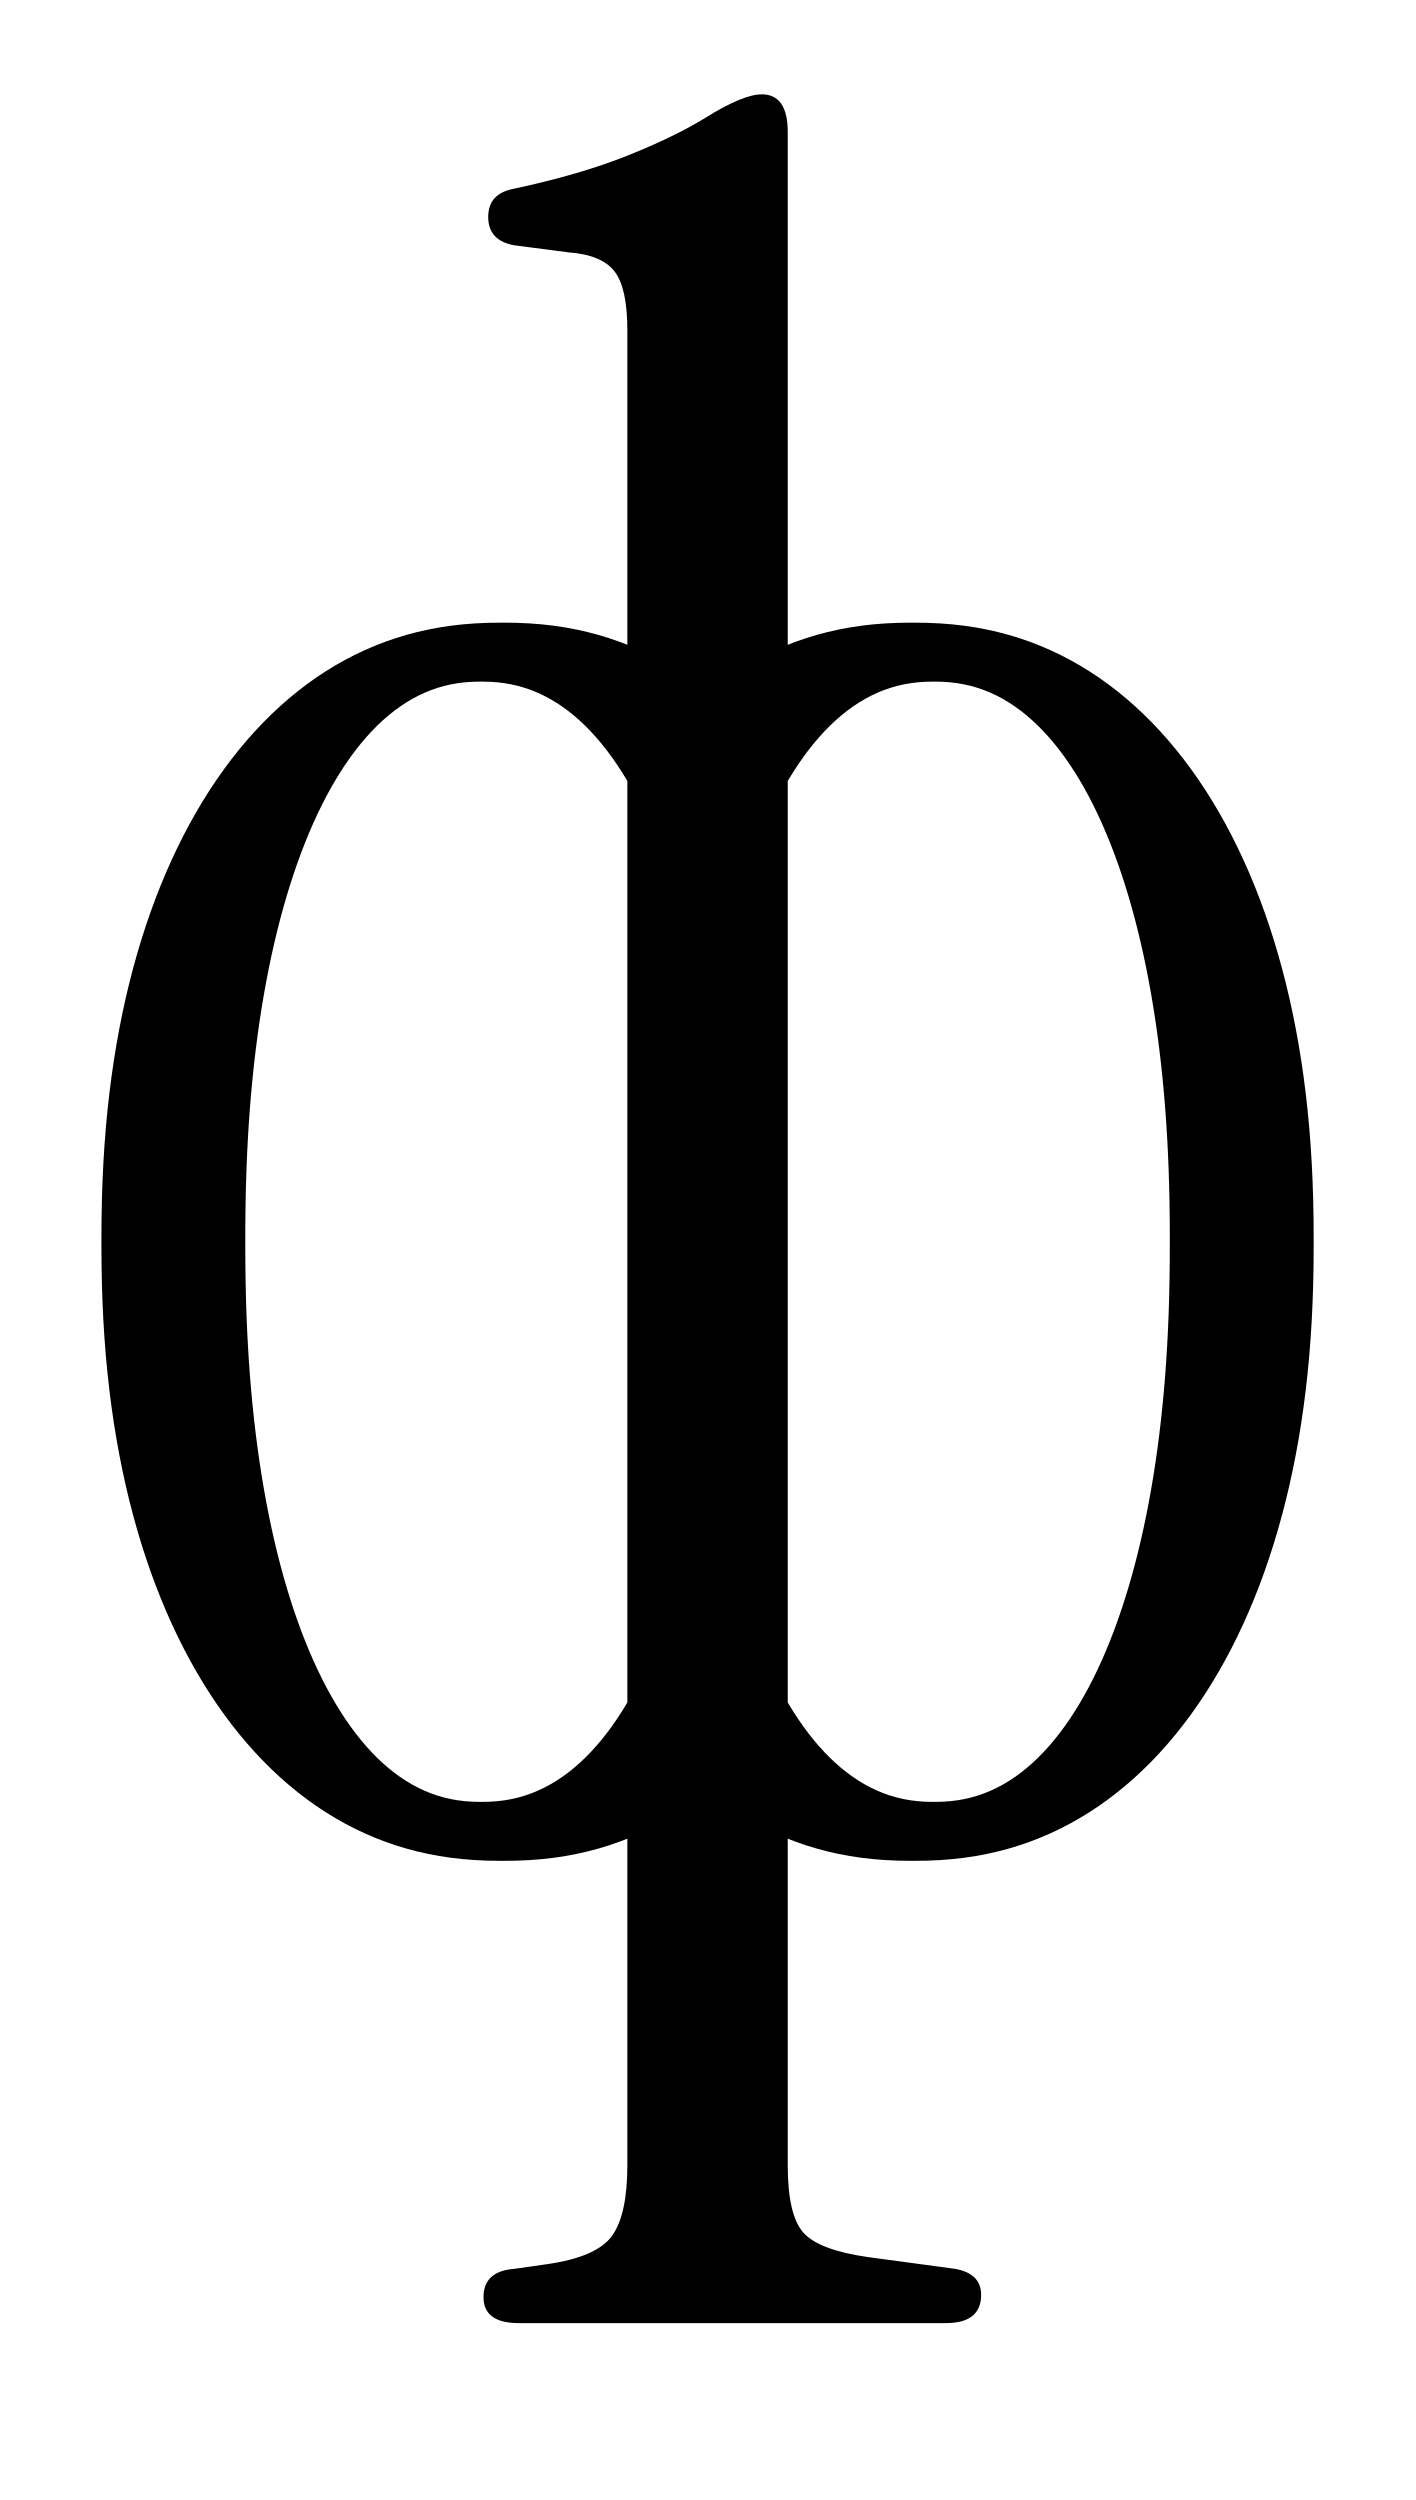
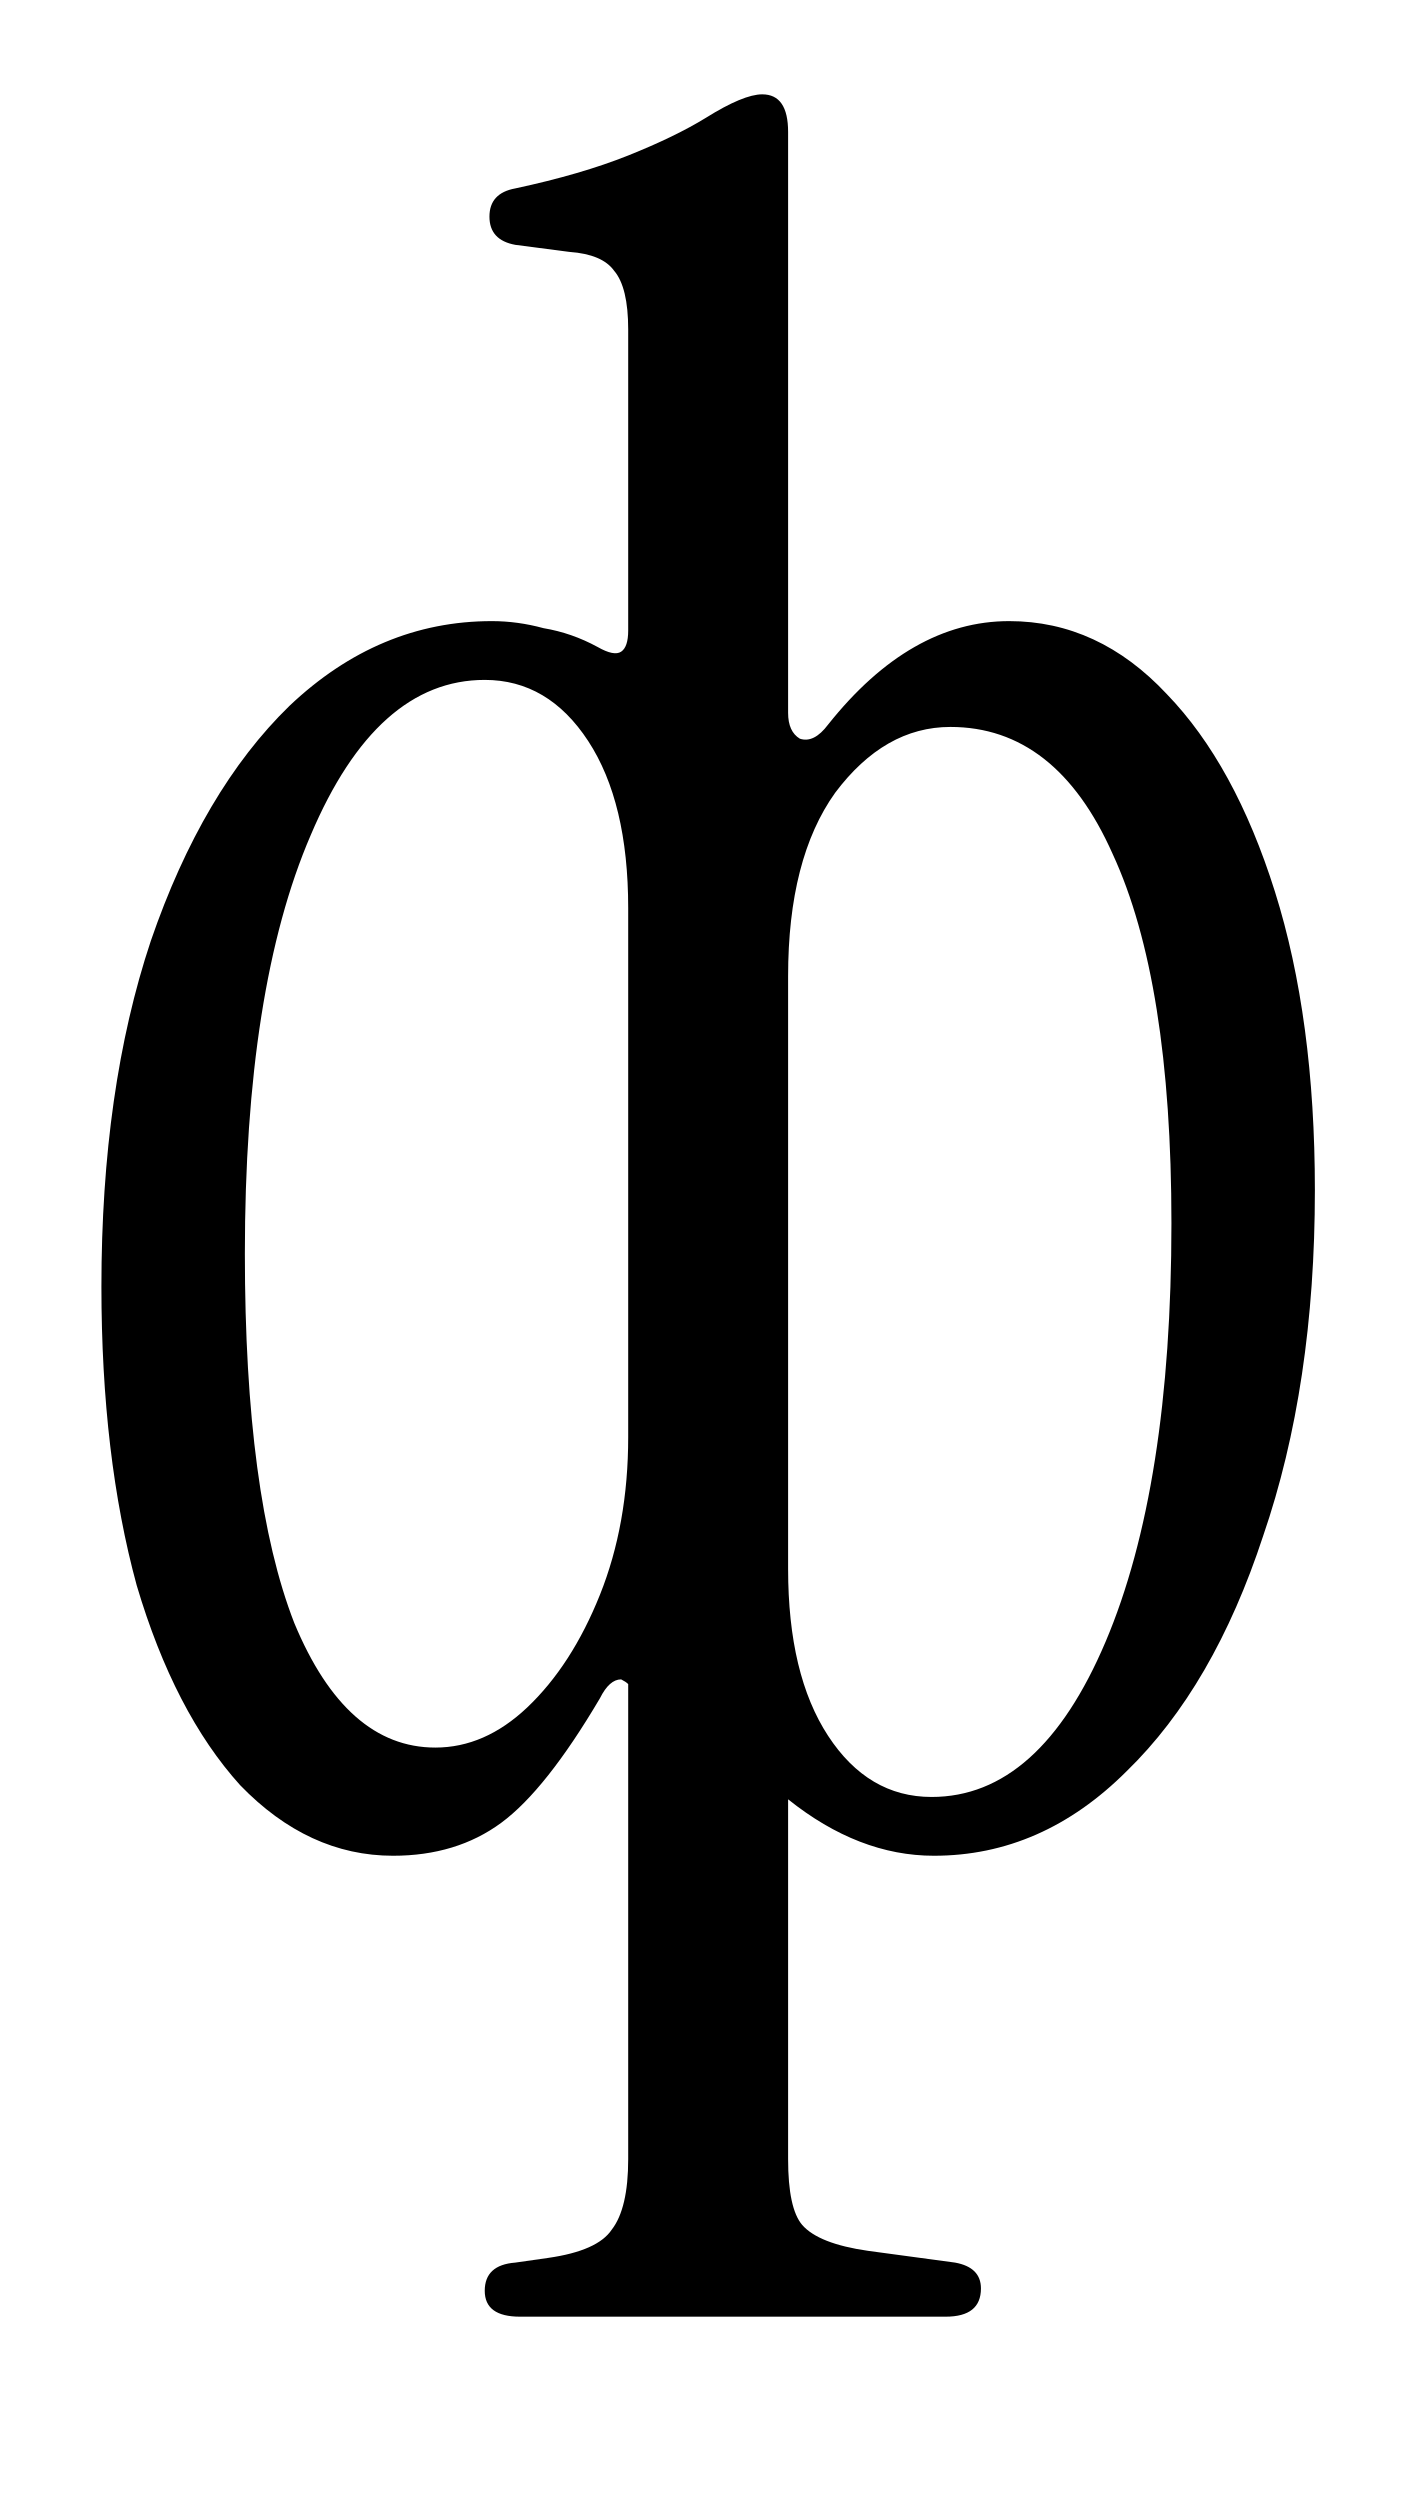
- <svg xmlns="http://www.w3.org/2000/svg" viewBox="-20 -780 600 1060">
-   <path transform="scale(1,-1)" d="M200.0 -205.0H381.0Q396.0 -205.0 396.0 -193.0Q396.0 -184.0 385.0 -182.0L348.0 -177.0Q327.0 -174.0 320.5 -166.5Q314.0 -159.0 314.0 -138.0V0.405L317.248 -0.856L321.703 -2.398L326.23 -3.78L330.834 -5.001L335.521 -6.06L340.298 -6.958L345.181 -7.692L350.19 -8.264L355.366 -8.673L360.803 -8.918L367.0 -9.0L373.197 -8.918L378.634 -8.673L383.81 -8.264L388.819 -7.692L393.702 -6.958L398.479 -6.06L403.166 -5.001L407.77 -3.78L412.297 -2.398L416.752 -0.856L421.136 0.846L425.452 2.706L429.699 4.724L433.88 6.899L437.992 9.23L442.038 11.715L446.015 14.353L449.923 17.144L453.761 20.085L457.529 23.176L461.224 26.415L464.847 29.8L468.396 33.329L471.869 37.002L475.266 40.816L478.585 44.769L481.825 48.861L484.984 53.088L488.061 57.45L491.056 61.943L493.966 66.567L496.791 71.319L499.528 76.197L502.178 81.2L504.738 86.325L507.208 91.57L509.587 96.933L511.873 102.413L514.065 108.007L516.162 113.713L518.164 119.531L520.069 125.458L521.876 131.492L523.585 137.633L525.194 143.879L526.703 150.23L528.112 156.685L529.419 163.244L530.624 169.908L531.726 176.677L532.724 183.556L533.619 190.547L534.41 197.656L535.096 204.892L535.677 212.27L536.153 219.808L536.523 227.543L536.788 235.536L536.947 243.931L537.0 253.5L536.947 263.069L536.788 271.464L536.523 279.457L536.153 287.192L535.677 294.73L535.096 302.108L534.41 309.344L533.619 316.453L532.724 323.444L531.726 330.323L530.624 337.092L529.419 343.756L528.112 350.315L526.703 356.77L525.194 363.121L523.585 369.367L521.876 375.508L520.069 381.542L518.164 387.469L516.162 393.287L514.065 398.993L511.873 404.587L509.587 410.067L507.208 415.43L504.738 420.675L502.178 425.8L499.528 430.803L496.791 435.681L493.966 440.433L491.056 445.057L488.061 449.55L484.984 453.912L481.825 458.139L478.585 462.231L475.266 466.184L471.869 469.998L468.396 473.671L464.847 477.201L461.224 480.585L457.529 483.824L453.761 486.915L449.923 489.856L446.015 492.647L442.038 495.285L437.992 497.77L433.88 500.101L429.699 502.276L425.452 504.294L421.136 506.154L416.752 507.856L412.297 509.398L407.77 510.78L403.166 512.001L398.479 513.06L393.702 513.958L388.819 514.692L383.81 515.264L378.634 515.673L373.197 515.918L367.0 516.0L360.803 515.918L355.366 515.673L350.19 515.264L345.181 514.692L340.298 513.958L335.521 513.06L330.834 512.001L326.23 510.78L321.703 509.398L317.248 507.856L314.0 506.595V724.0Q314.0 740.0 303.0 740.0Q295.0 740.0 279.0 730.0Q266.0 722.0 246.0 714.0Q226.0 706.0 198.0 700.0Q187.0 698.0 187.0 688.0Q187.0 678.0 198.0 676.0L221.0 673.0Q235.0 672.0 240.5 665.0Q246.0 658.0 246.0 640.0V506.595L242.752 507.856L238.297 509.398L233.77 510.78L229.166 512.001L224.479 513.06L219.702 513.958L214.819 514.692L209.81 515.264L204.634 515.673L199.197 515.918L193.0 516.0L186.803 515.918L181.366 515.673L176.19 515.264L171.181 514.692L166.298 513.958L161.521 513.06L156.834 512.001L152.23 510.78L147.703 509.398L143.248 507.856L138.864 506.154L134.548 504.294L130.301 502.276L126.12 500.101L122.008 497.77L117.962 495.285L113.985 492.647L110.077 489.856L106.239 486.915L102.472 483.824L98.776 480.585L95.153 477.201L91.604 473.671L88.131 469.998L84.734 466.184L81.415 462.231L78.175 458.139L75.016 453.912L71.939 449.55L68.944 445.057L66.034 440.433L63.209 435.681L60.472 430.803L57.822 425.8L55.262 420.675L52.792 415.43L50.413 410.067L48.127 404.587L45.935 398.993L43.838 393.287L41.836 387.469L39.931 381.542L38.124 375.508L36.415 369.367L34.806 363.121L33.297 356.77L31.888 350.315L30.581 343.756L29.376 337.092L28.274 330.323L27.276 323.444L26.381 316.453L25.59 309.344L24.904 302.108L24.323 294.73L23.847 287.192L23.476 279.457L23.212 271.464L23.053 263.069L23.0 253.5L23.053 243.931L23.212 235.536L23.476 227.543L23.847 219.808L24.323 212.27L24.904 204.892L25.59 197.656L26.381 190.547L27.276 183.556L28.274 176.677L29.376 169.908L30.581 163.244L31.888 156.685L33.297 150.23L34.806 143.879L36.415 137.633L38.124 131.492L39.931 125.458L41.836 119.531L43.838 113.713L45.935 108.007L48.127 102.413L50.413 96.933L52.792 91.57L55.262 86.325L57.822 81.2L60.472 76.197L63.209 71.319L66.034 66.567L68.944 61.943L71.939 57.45L75.016 53.088L78.175 48.861L81.415 44.769L84.734 40.816L88.131 37.002L91.604 33.329L95.153 29.8L98.776 26.415L102.472 23.176L106.239 20.085L110.077 17.144L113.985 14.353L117.962 11.715L122.008 9.23L126.12 6.899L130.301 4.724L134.548 2.706L138.864 0.846L143.248 -0.856L147.703 -2.398L152.23 -3.78L156.834 -5.001L161.521 -6.06L166.298 -6.958L171.181 -7.692L176.19 -8.264L181.366 -8.673L186.803 -8.918L193.0 -9.0L199.197 -8.918L204.634 -8.673L209.81 -8.264L214.819 -7.692L219.702 -6.958L224.479 -6.06L229.166 -5.001L233.77 -3.78L238.297 -2.398L242.752 -0.856L246.0 0.405V-138.0Q246.0 -159.0 239.5 -168.0Q233.0 -177.0 212.0 -180.0L198.0 -182.0Q185.0 -183.0 185.0 -194.0Q185.0 -205.0 200.0 -205.0ZM246.0 58.16 245.688 57.621 243.645 54.298 241.557 51.104 239.426 48.042 237.252 45.112 235.036 42.315 232.778 39.654 230.479 37.129 228.14 34.742 225.76 32.494 223.341 30.385 220.882 28.417 218.383 26.591 215.845 24.908 213.266 23.368 210.645 21.973 207.982 20.723 205.274 19.618 202.517 18.66 199.707 17.848 196.835 17.183 193.889 16.666 190.843 16.296 187.645 16.074 184.0 16.0 180.355 16.074 177.157 16.296 174.111 16.666 171.165 17.183 168.293 17.848 165.483 18.66 162.726 19.618 160.018 20.723 157.355 21.973 154.734 23.368 152.155 24.908 149.617 26.591 147.118 28.417 144.659 30.385 142.24 32.494 139.86 34.742 137.521 37.129 135.222 39.654 132.964 42.315 130.748 45.112 128.574 48.042 126.443 51.104 124.355 54.298 122.312 57.621 120.314 61.071 118.362 64.648 116.456 68.35 114.598 72.175 112.787 76.121 111.026 80.187 109.314 84.37 107.653 88.67 106.042 93.083 104.484 97.609 102.977 102.246 101.524 106.992 100.125 111.844 98.781 116.802 97.491 121.863 96.258 127.026 95.08 132.29 93.96 137.652 92.897 143.112 91.891 148.668 90.945 154.319 90.057 160.065 89.228 165.905 88.459 171.84 87.751 177.869 87.103 183.994 86.515 190.217 85.989 196.542 85.523 202.974 85.12 209.522 84.778 216.196 84.498 223.017 84.28 230.015 84.125 237.247 84.031 244.842 84.0 253.5 84.031 262.158 84.125 269.753 84.28 276.985 84.498 283.983 84.778 290.804 85.12 297.478 85.523 304.026 85.989 310.458 86.515 316.783 87.103 323.006 87.751 329.131 88.459 335.16 89.228 341.095 90.057 346.935 90.945 352.681 91.891 358.332 92.897 363.888 93.96 369.348 95.08 374.71 96.258 379.974 97.491 385.137 98.781 390.198 100.125 395.156 101.524 400.008 102.977 404.754 104.484 409.391 106.042 413.917 107.653 418.33 109.314 422.63 111.026 426.813 112.787 430.879 114.598 434.825 116.456 438.65 118.362 442.352 120.314 445.929 122.312 449.379 124.355 452.702 126.443 455.896 128.574 458.958 130.748 461.888 132.964 464.685 135.222 467.346 137.521 469.871 139.86 472.258 142.24 474.506 144.659 476.615 147.118 478.583 149.617 480.409 152.155 482.092 154.734 483.632 157.355 485.027 160.018 486.277 162.726 487.382 165.483 488.34 168.293 489.152 171.165 489.817 174.111 490.334 177.157 490.704 180.355 490.926 184.0 491.0 187.645 490.926 190.843 490.704 193.889 490.334 196.835 489.817 199.707 489.152 202.517 488.34 205.274 487.382 207.982 486.277 210.645 485.027 213.266 483.632 215.845 482.092 218.383 480.409 220.882 478.583 223.341 476.615 225.76 474.506 228.14 472.258 230.479 469.871 232.778 467.346 235.036 464.685 237.252 461.888 239.426 458.958 241.557 455.896 243.645 452.702 245.688 449.379 246.0 448.84ZM314.0 58.16V448.84L314.312 449.379L316.355 452.702L318.443 455.896L320.574 458.958L322.748 461.888L324.964 464.685L327.222 467.346L329.521 469.871L331.86 472.258L334.24 474.506L336.659 476.615L339.118 478.583L341.617 480.409L344.155 482.092L346.734 483.632L349.355 485.027L352.018 486.277L354.726 487.382L357.483 488.34L360.293 489.152L363.165 489.817L366.112 490.334L369.157 490.704L372.355 490.926L376.0 491.0L379.645 490.926L382.843 490.704L385.888 490.334L388.835 489.817L391.707 489.152L394.517 488.34L397.274 487.382L399.982 486.277L402.645 485.027L405.266 483.632L407.845 482.092L410.383 480.409L412.882 478.583L415.341 476.615L417.76 474.506L420.14 472.258L422.479 469.871L424.778 467.346L427.036 464.685L429.252 461.888L431.426 458.958L433.557 455.896L435.645 452.702L437.688 449.379L439.686 445.929L441.638 442.352L443.544 438.65L445.402 434.825L447.213 430.879L448.974 426.813L450.686 422.63L452.347 418.33L453.958 413.917L455.516 409.391L457.023 404.754L458.476 400.008L459.875 395.156L461.219 390.198L462.509 385.137L463.742 379.974L464.92 374.71L466.04 369.348L467.103 363.888L468.109 358.332L469.055 352.681L469.943 346.935L470.772 341.095L471.541 335.16L472.249 329.131L472.897 323.006L473.485 316.783L474.011 310.458L474.477 304.026L474.88 297.478L475.222 290.804L475.502 283.983L475.72 276.985L475.875 269.753L475.969 262.158L476.0 253.5L475.969 244.842L475.875 237.247L475.72 230.015L475.502 223.017L475.222 216.196L474.88 209.522L474.477 202.974L474.011 196.542L473.485 190.217L472.897 183.994L472.249 177.869L471.541 171.84L470.772 165.905L469.943 160.065L469.055 154.319L468.109 148.668L467.103 143.112L466.04 137.652L464.92 132.29L463.742 127.026L462.509 121.863L461.219 116.802L459.875 111.844L458.476 106.992L457.023 102.246L455.516 97.609L453.958 93.083L452.347 88.67L450.686 84.37L448.974 80.187L447.213 76.121L445.402 72.175L443.544 68.35L441.638 64.648L439.686 61.071L437.688 57.621L435.645 54.298L433.557 51.104L431.426 48.042L429.252 45.112L427.036 42.315L424.778 39.654L422.479 37.129L420.14 34.742L417.76 32.494L415.341 30.385L412.882 28.417L410.383 26.591L407.845 24.908L405.266 23.368L402.645 21.973L399.982 20.723L397.274 19.618L394.517 18.66L391.707 17.848L388.835 17.183L385.888 16.666L382.843 16.296L379.645 16.074L376.0 16.0L372.355 16.074L369.157 16.296L366.112 16.666L363.165 17.183L360.293 17.848L357.483 18.66L354.726 19.618L352.018 20.723L349.355 21.973L346.734 23.368L344.155 24.908L341.617 26.591L339.118 28.417L336.659 30.385L334.24 32.494L331.86 34.742L329.521 37.129L327.222 39.654L324.964 42.315L322.748 45.112L320.574 48.042L318.443 51.104L316.355 54.298L314.312 57.621Z" />
+ <svg xmlns="http://www.w3.org/2000/svg" viewBox="-20 -780 601 1060">
+   <path transform="scale(1,-1)" d="M200.486 -202.273H380.964C390.935 -202.273 395.921 -198.284 395.921 -190.307C395.921 -184.325 392.266 -180.67 384.952 -179.339L348.059 -174.354C334.1 -172.359 324.794 -168.704 320.14 -163.385C316.152 -158.733 314.157 -149.426 314.157 -135.466V17.092C334.1 1.139 354.707 -6.838 375.978 -6.838C406.555 -6.838 433.811 5.127 457.742 29.058C482.336 52.988 501.615 86.227 515.574 128.769C530.198 171.312 537.511 220.17 537.511 275.345C537.511 323.87 531.862 366.082 520.56 401.978C509.258 437.874 493.971 465.794 474.693 485.736C455.414 506.343 433.147 516.646 407.886 516.646C379.967 516.646 354.375 502.022 331.109 472.773C327.12 467.455 323.131 465.461 319.143 466.791C315.819 468.785 314.157 472.441 314.157 477.759V724.046C314.157 734.682 310.501 740.0 303.189 740.0C297.871 740.0 289.894 736.676 279.258 730.029C270.617 724.711 259.649 719.393 246.354 714.075C233.059 708.757 217.105 704.104 198.492 700.115C191.18 698.786 187.524 694.797 187.524 688.15C187.524 681.503 191.18 677.514 198.492 676.185L221.426 673.193C230.732 672.529 237.047 669.87 240.37 665.216C244.359 660.563 246.354 652.254 246.354 640.289V512.658C246.354 508.005 245.356 505.014 243.362 503.684C241.368 502.355 238.045 503.019 233.391 505.678C226.079 509.667 218.435 512.326 210.458 513.655C203.145 515.649 195.834 516.646 188.521 516.646C156.614 516.646 128.029 504.681 102.769 480.75C78.173 456.82 58.564 423.582 43.94 381.039C29.98 339.16 23.0 290.302 23.0 234.463C23.0 186.602 27.985 144.389 37.956 107.83C48.592 71.934 63.217 43.681 81.83 23.075C101.108 3.133 122.712 -6.838 146.642 -6.838C164.591 -6.838 179.879 -2.186 192.509 7.121C205.14 16.429 219.099 34.043 234.388 59.968C237.047 65.287 240.038 67.945 243.362 67.945C244.692 67.282 245.689 66.615 246.354 65.951V-135.466C246.354 -149.426 244.027 -159.397 239.374 -165.379C235.386 -171.362 226.411 -175.351 212.452 -177.345L198.492 -179.339C189.85 -180.003 185.53 -183.991 185.53 -191.304C185.53 -198.618 190.515 -202.273 200.486 -202.273ZM374.981 18.089C357.033 18.089 342.409 26.73 331.109 44.014C319.808 61.299 314.157 84.896 314.157 114.81V366.082Q314.157 415.938 334.099 443.857C348.059 462.47 364.345 471.776 382.958 471.776C412.872 471.776 435.805 453.828 451.759 417.932C468.376 382.036 476.687 329.853 476.687 261.385C476.687 186.935 467.379 127.772 448.768 83.899C430.156 40.026 405.558 18.089 374.981 18.089ZM164.59 39.029C139.329 39.029 119.388 56.643 104.763 91.876C90.803 127.772 83.824 179.955 83.824 248.423C83.824 323.54 93.13 382.7 111.743 425.909C130.356 469.782 154.952 491.719 185.53 491.719C203.478 491.719 218.102 483.077 229.402 465.794C240.703 448.51 246.354 424.912 246.354 394.999V170.648C246.354 146.054 242.365 123.784 234.388 103.841C226.411 83.899 216.108 67.945 203.478 55.98C191.512 44.678 178.549 39.029 164.59 39.029Z" />
</svg>
